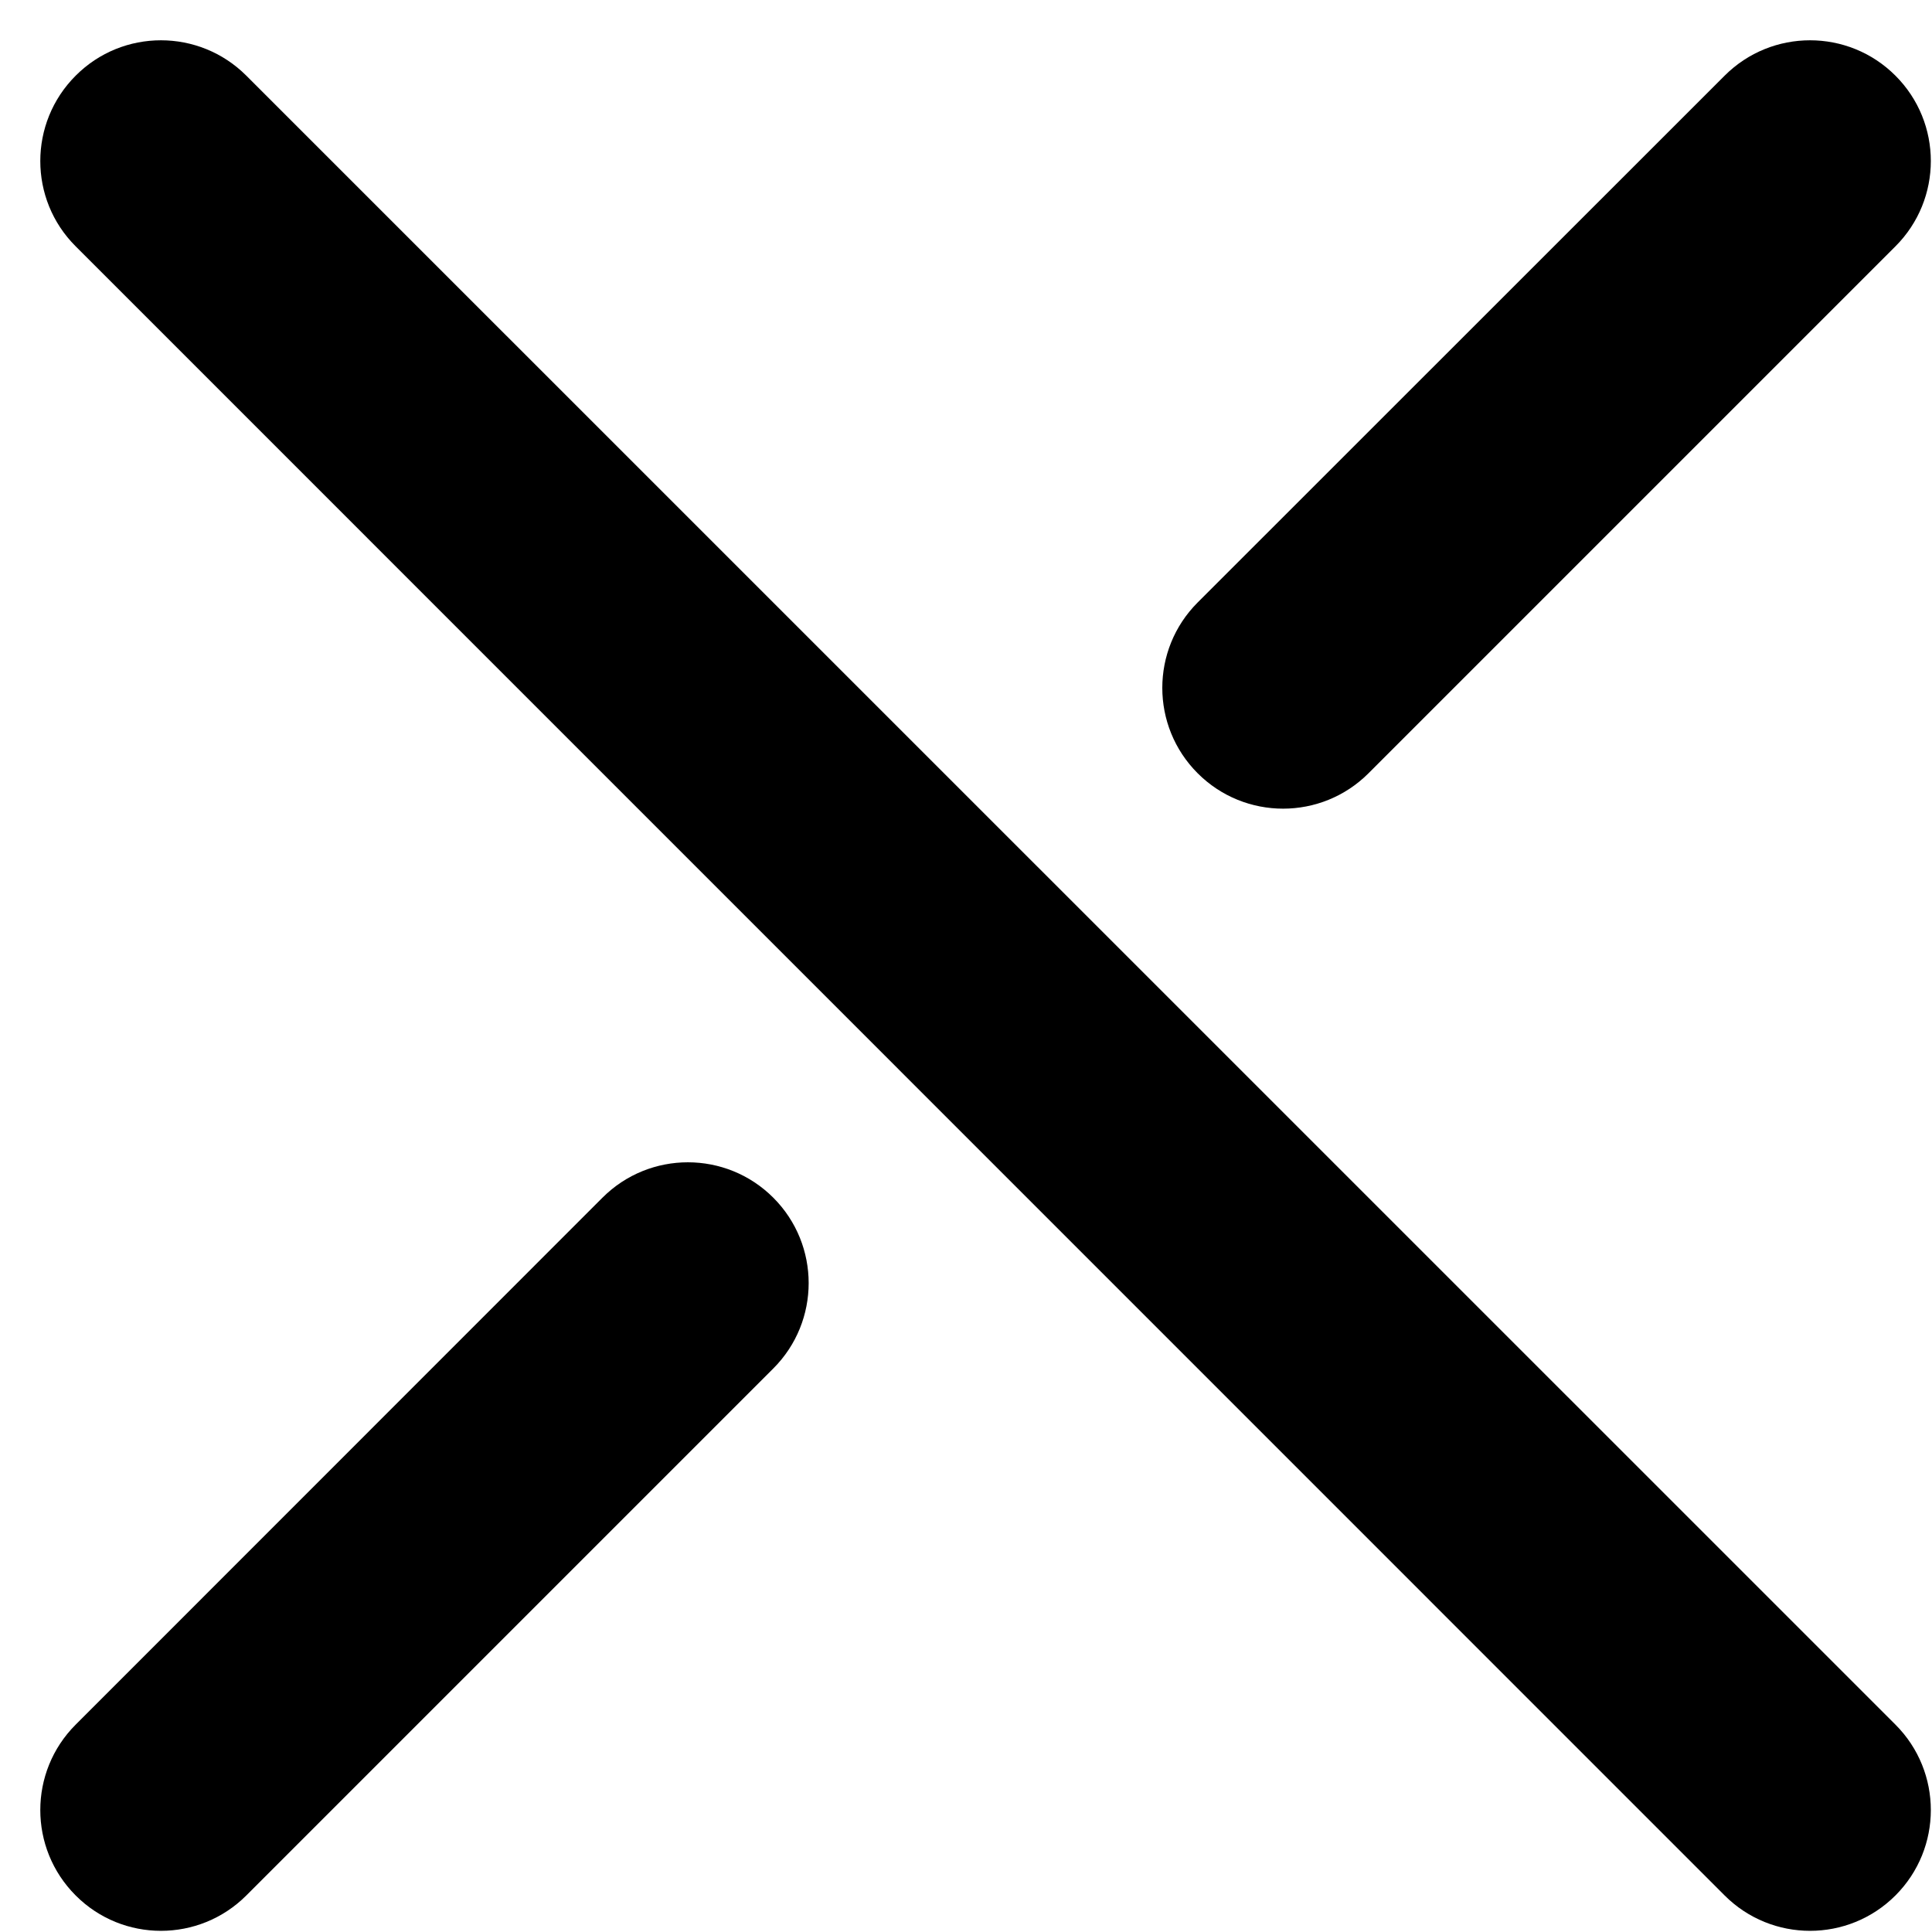
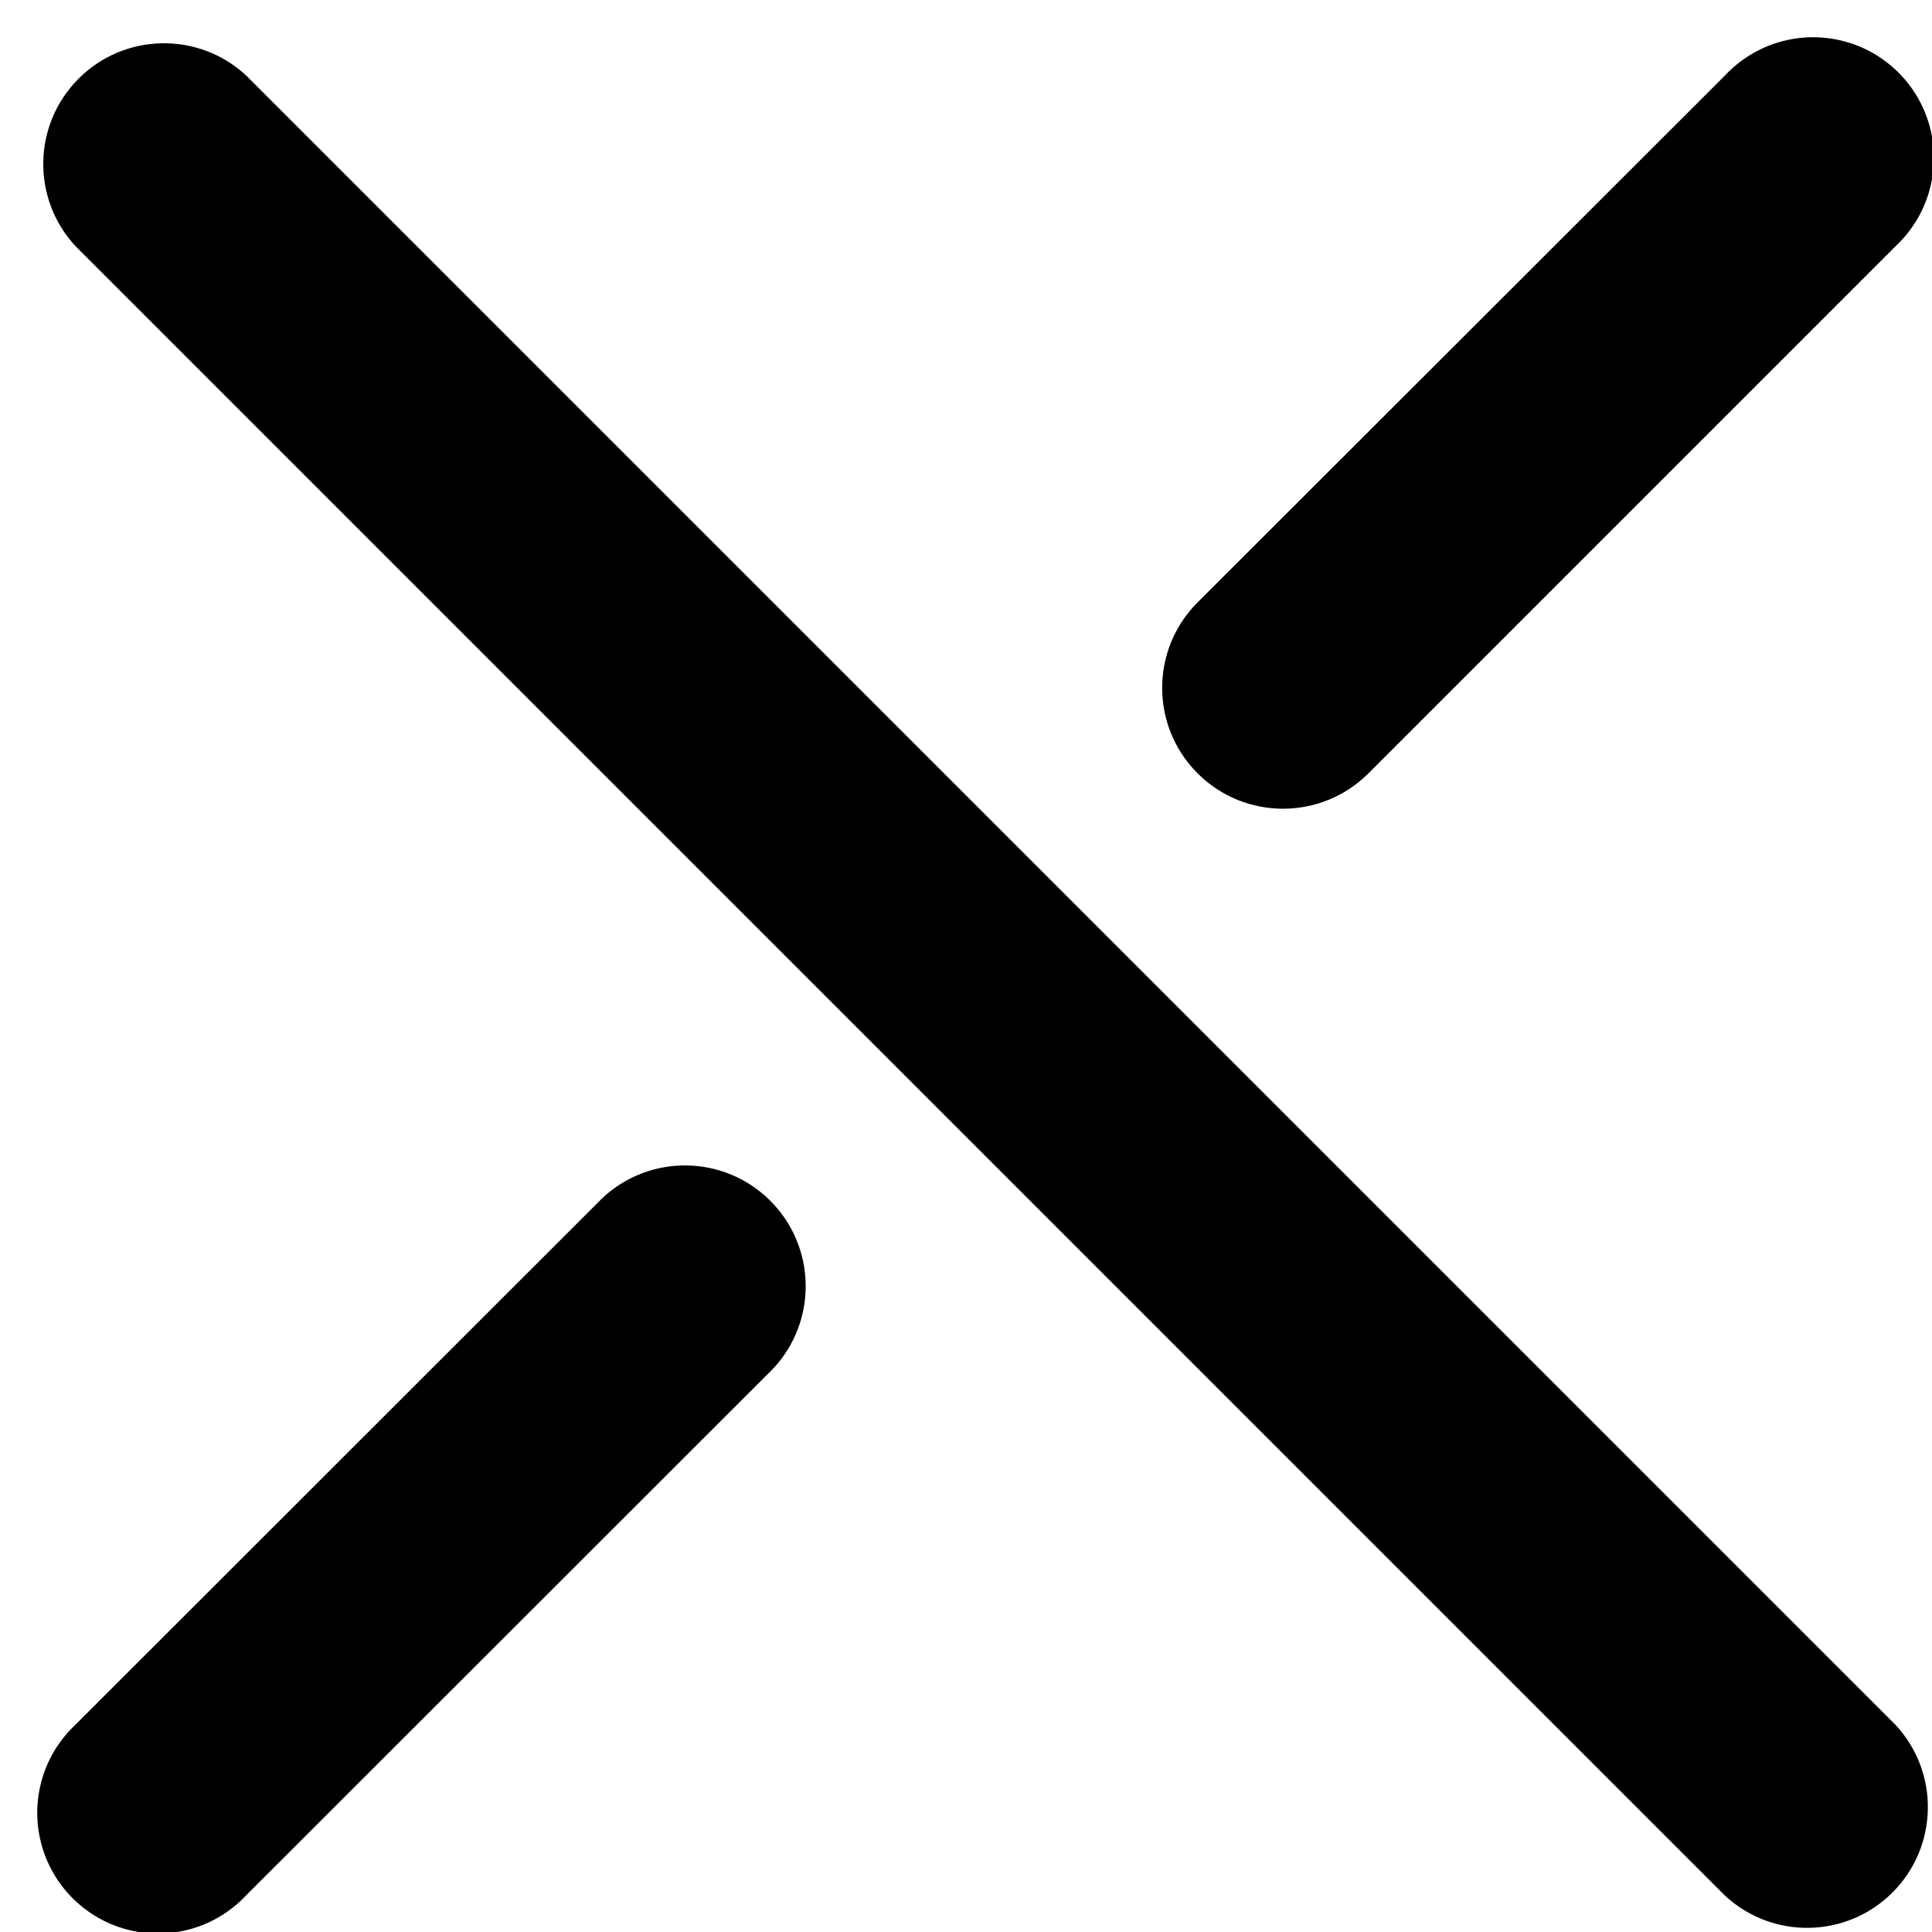
- <svg xmlns="http://www.w3.org/2000/svg" width="12" height="12" viewBox="0 0 12 12" fill="none">
-   <path fill-rule="evenodd" clip-rule="evenodd" d="M11.773 1.53C12.066 1.237 12.066 0.763 11.773 0.47C11.48 0.177 11.005 0.177 10.712 0.47L7.439 3.742C7.146 4.035 7.146 4.51 7.439 4.803C7.732 5.096 8.207 5.096 8.5 4.803L11.773 1.53ZM4.803 8.5C5.096 8.207 5.096 7.732 4.803 7.439C4.51 7.146 4.035 7.146 3.742 7.439L0.47 10.712C0.177 11.005 0.177 11.48 0.47 11.773C0.762 12.066 1.237 12.066 1.53 11.773L4.803 8.5ZM10.712 11.773C11.005 12.066 11.48 12.066 11.773 11.773C12.066 11.48 12.066 11.005 11.773 10.712L1.53 0.47C1.237 0.177 0.762 0.177 0.47 0.47C0.177 0.763 0.177 1.238 0.47 1.53L10.712 11.773Z" fill="black" />
+ <svg xmlns="http://www.w3.org/2000/svg" width="12" height="12" fill="none" viewBox="0 0 12 12">
+   <path fill="#000" fill-rule="evenodd" d="M11.773 1.53a.75.75 0 1 0-1.06-1.06L7.438 3.742A.75.75 0 0 0 8.5 4.803zM4.803 8.5a.75.75 0 0 0-1.06-1.06L.47 10.711a.75.75 0 1 0 1.06 1.06zm5.91 3.273a.75.75 0 0 0 1.06-1.06L1.53.47A.75.75 0 0 0 .47 1.53z" clip-rule="evenodd" />
</svg>
